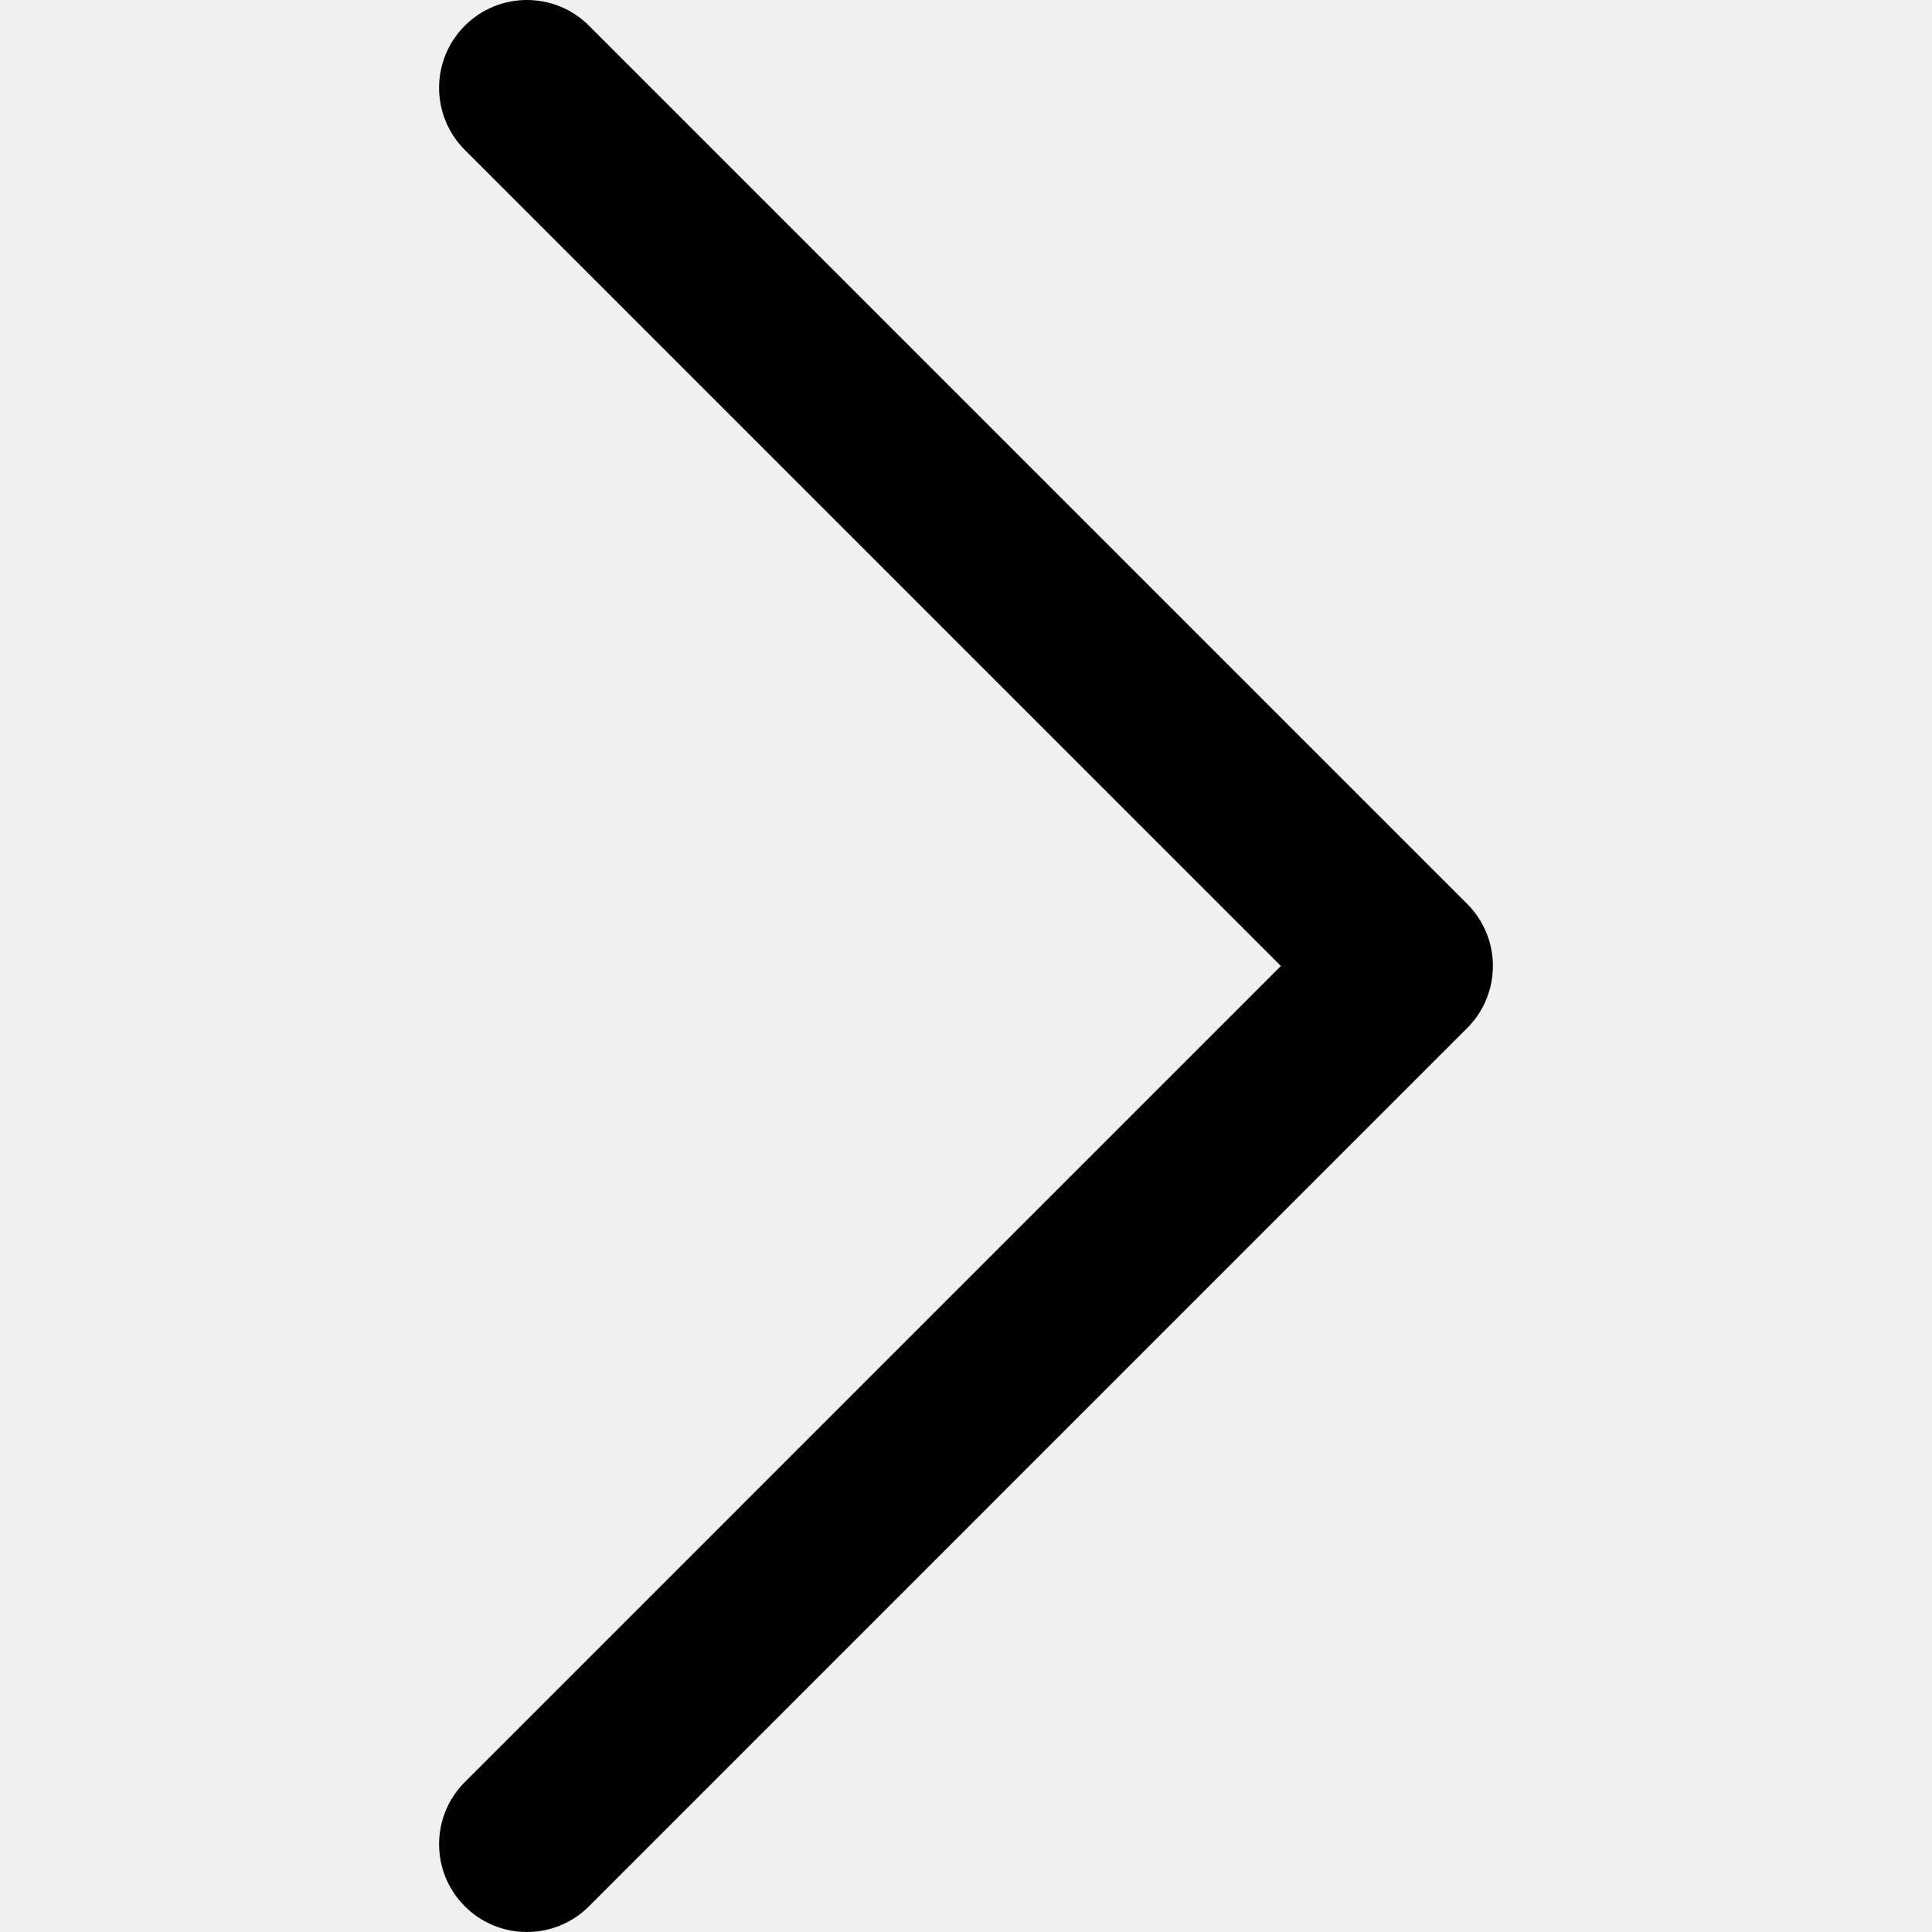
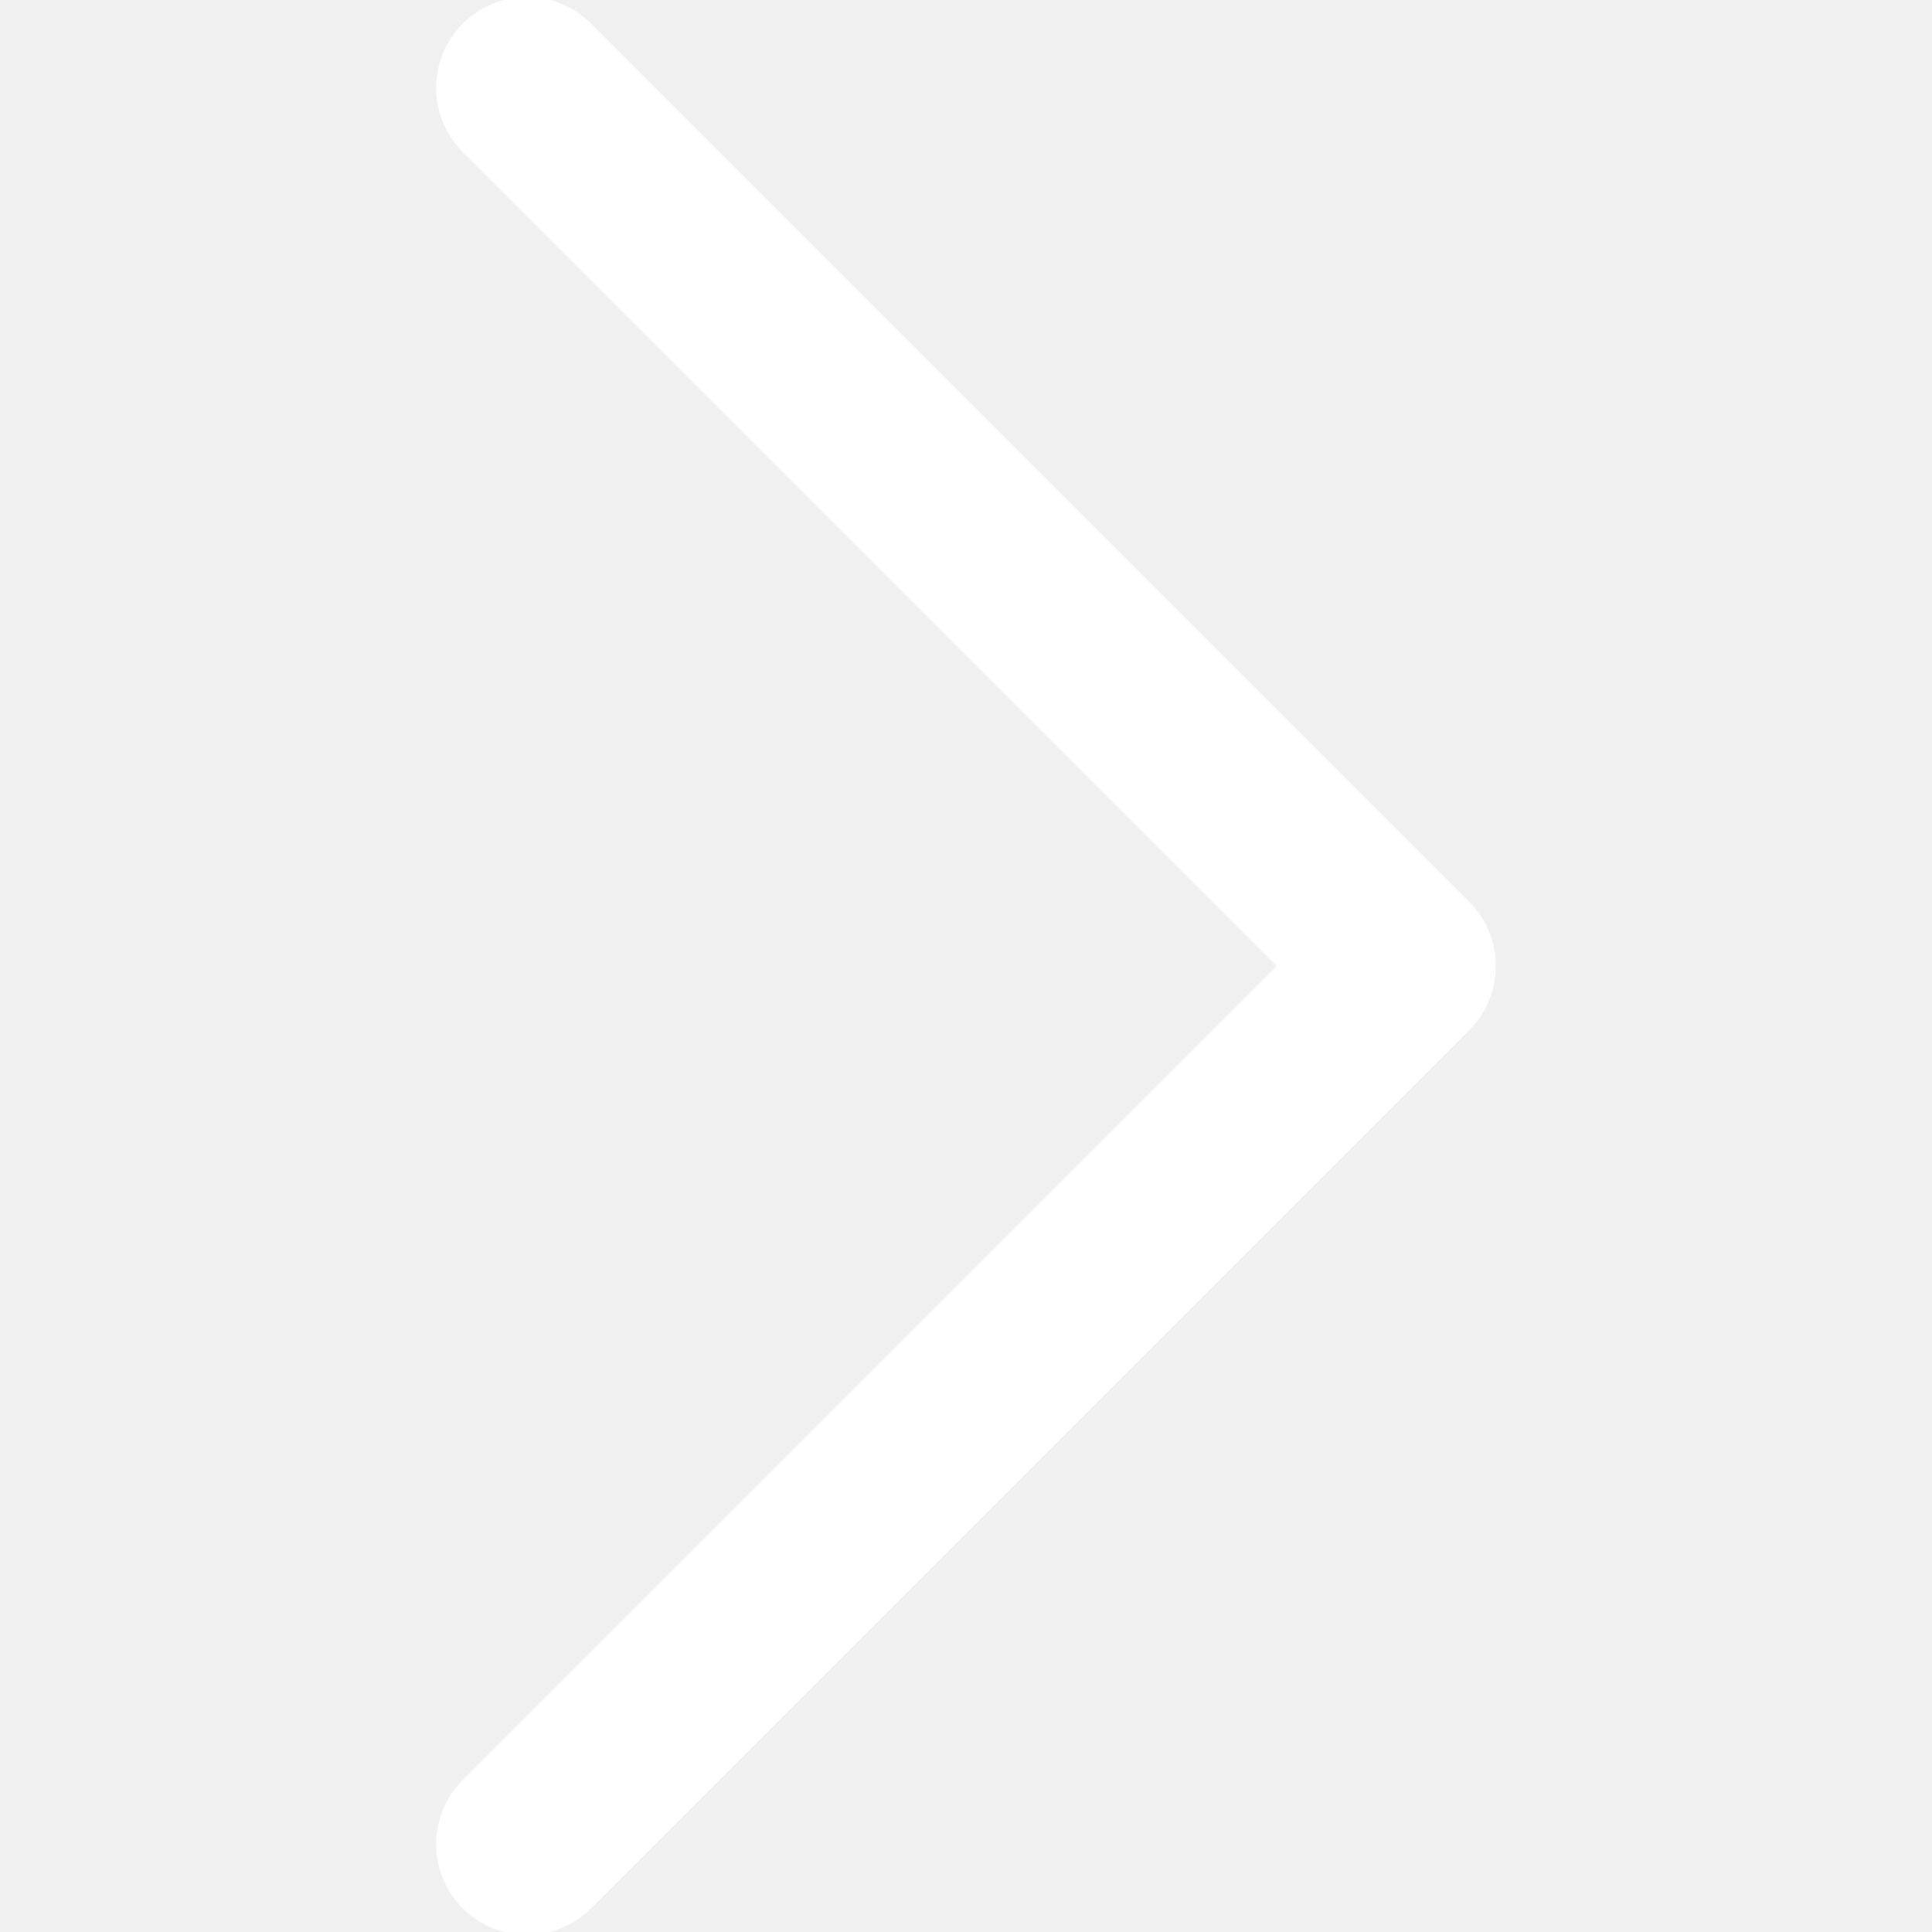
- <svg xmlns="http://www.w3.org/2000/svg" fill="#000000" height="800px" width="800px" version="1.1" id="Layer_1" viewBox="0 0 330 330" xml:space="preserve">
+ <svg xmlns="http://www.w3.org/2000/svg" fill="#ffffff" height="800px" width="800px" version="1.1" id="Layer_1" viewBox="0 0 330 330" xml:space="preserve" stroke="#ffffff">
  <g id="SVGRepo_bgCarrier" stroke-width="0" />
  <g id="SVGRepo_tracerCarrier" stroke-linecap="round" stroke-linejoin="round" />
  <g id="SVGRepo_iconCarrier">
    <path id="XMLID_222_" d="M250.606,154.389l-150-149.996c-5.857-5.858-15.355-5.858-21.213,0.001 c-5.857,5.858-5.857,15.355,0.001,21.213l139.393,139.39L79.393,304.394c-5.857,5.858-5.857,15.355,0.001,21.213 C82.322,328.536,86.161,330,90,330s7.678-1.464,10.607-4.394l149.999-150.004c2.814-2.813,4.394-6.628,4.394-10.606 C255,161.018,253.42,157.202,250.606,154.389z" />
  </g>
</svg>
